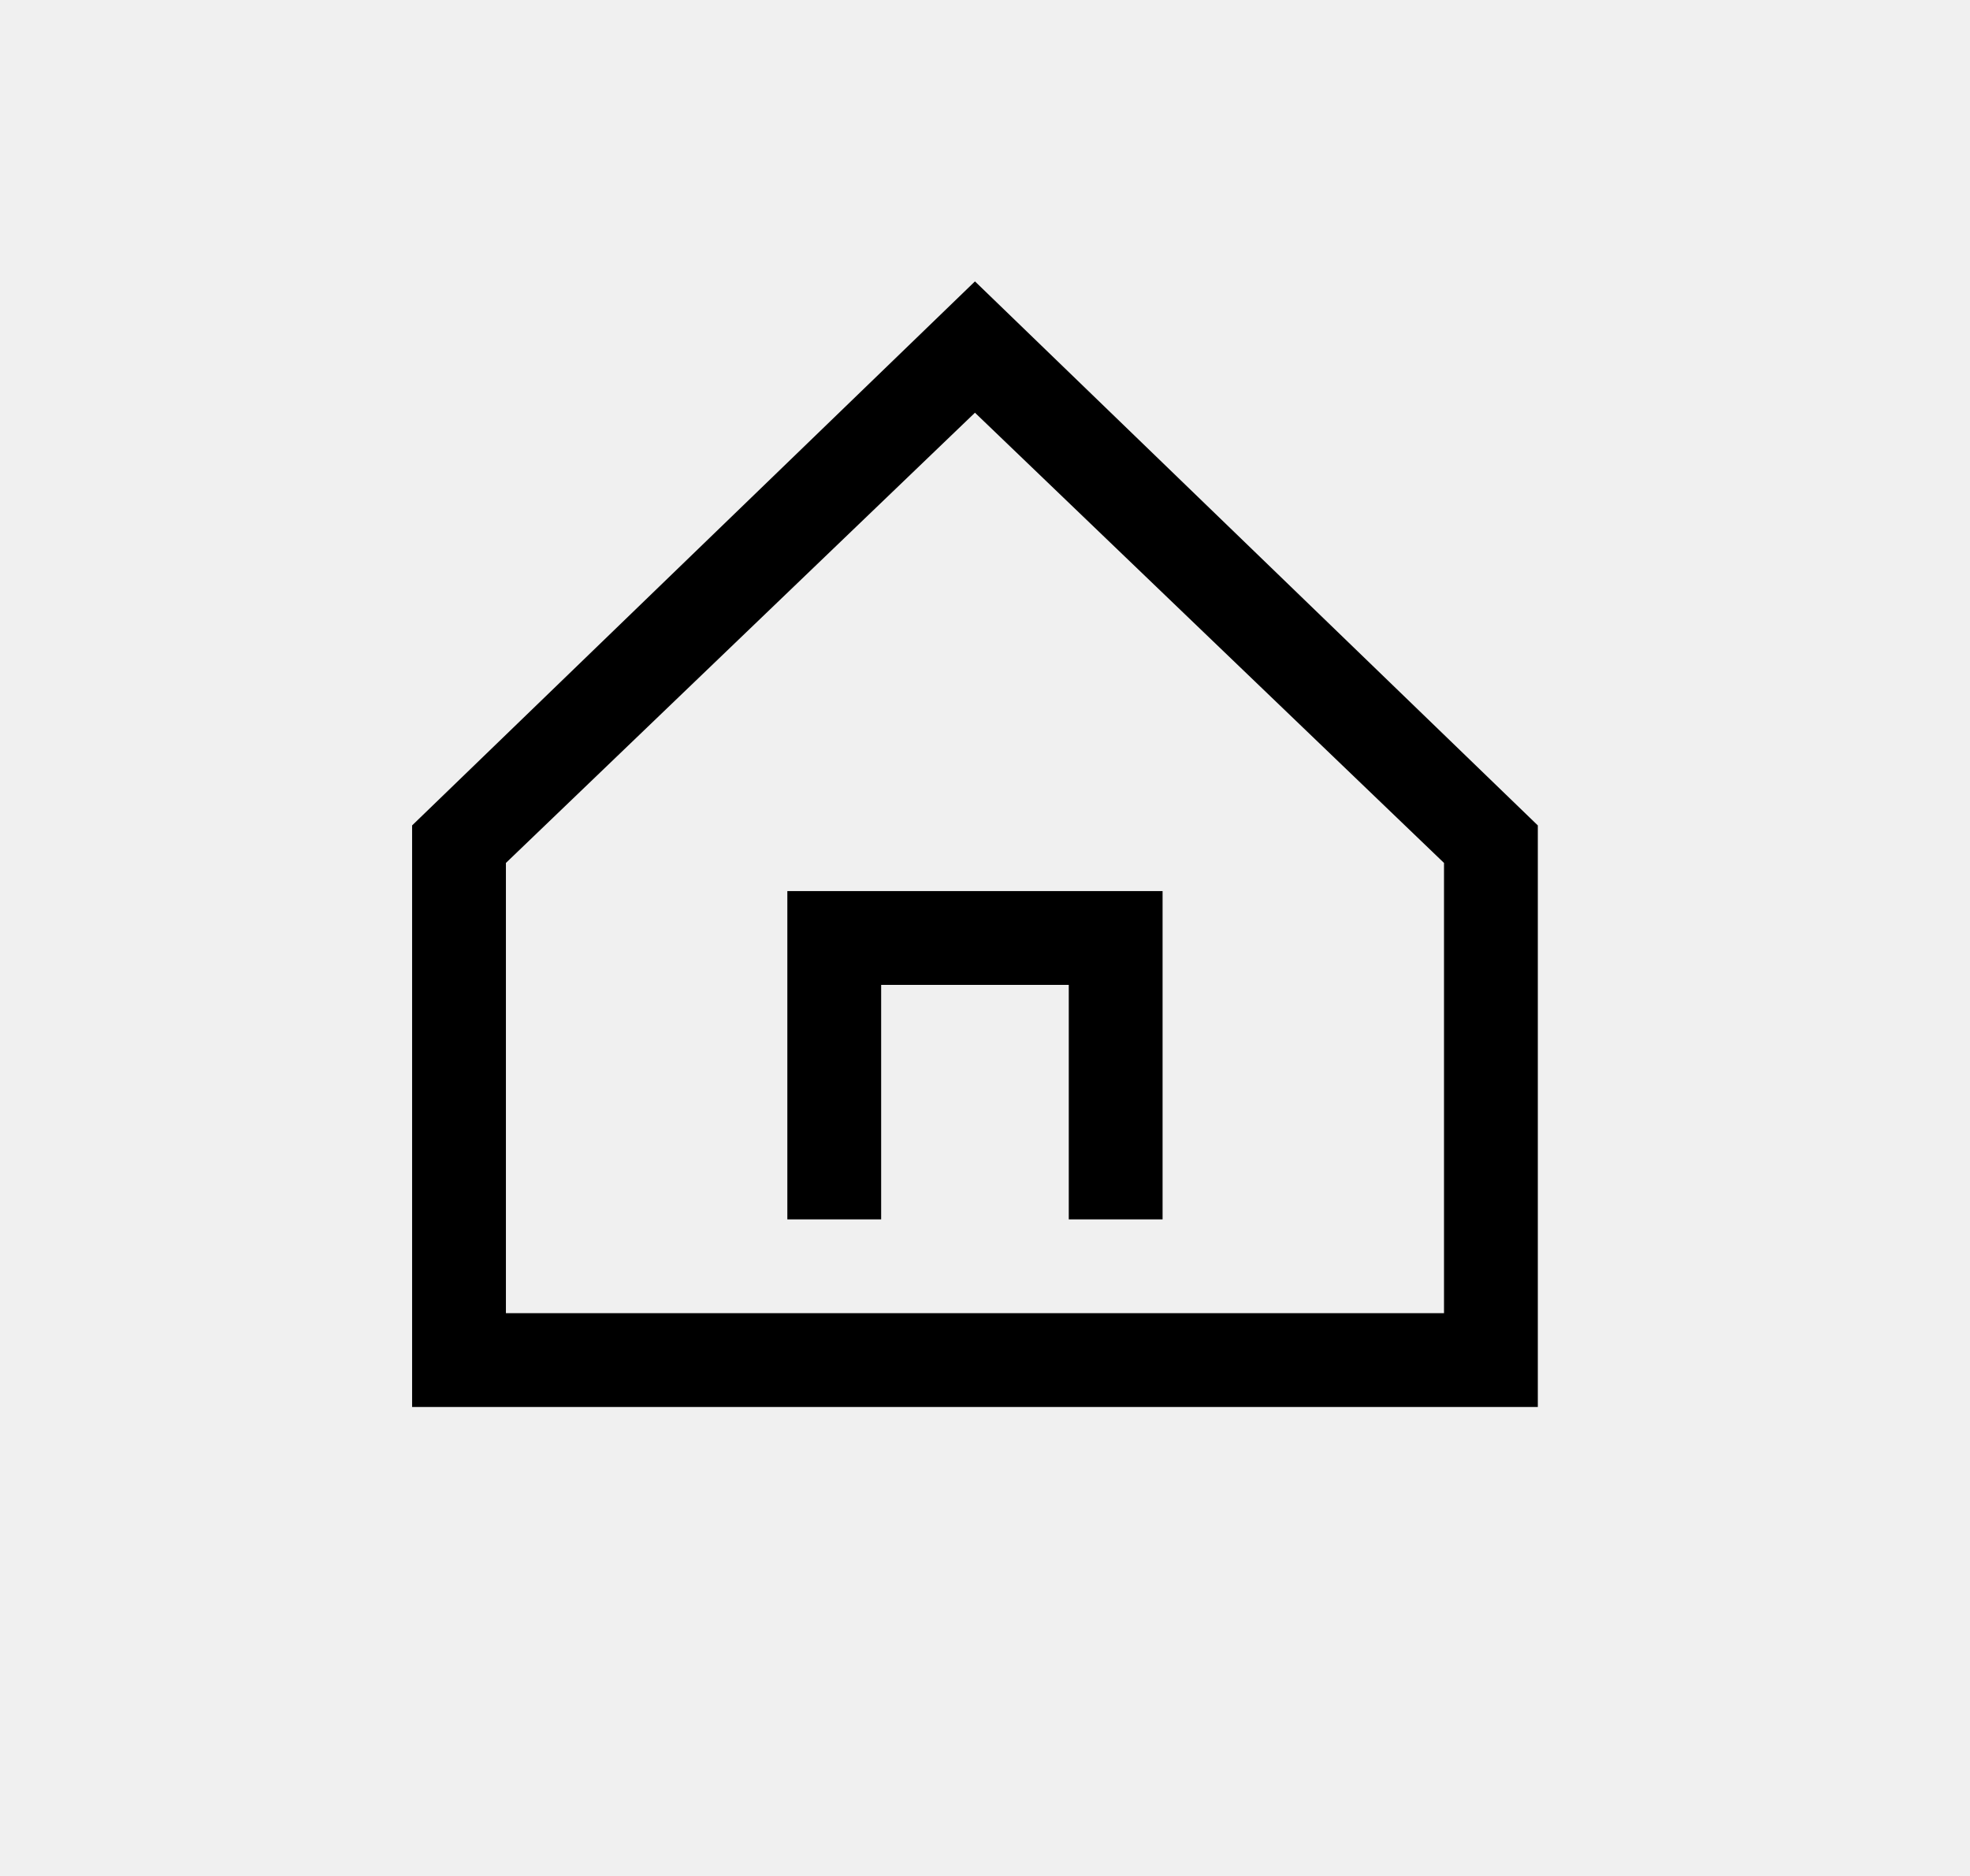
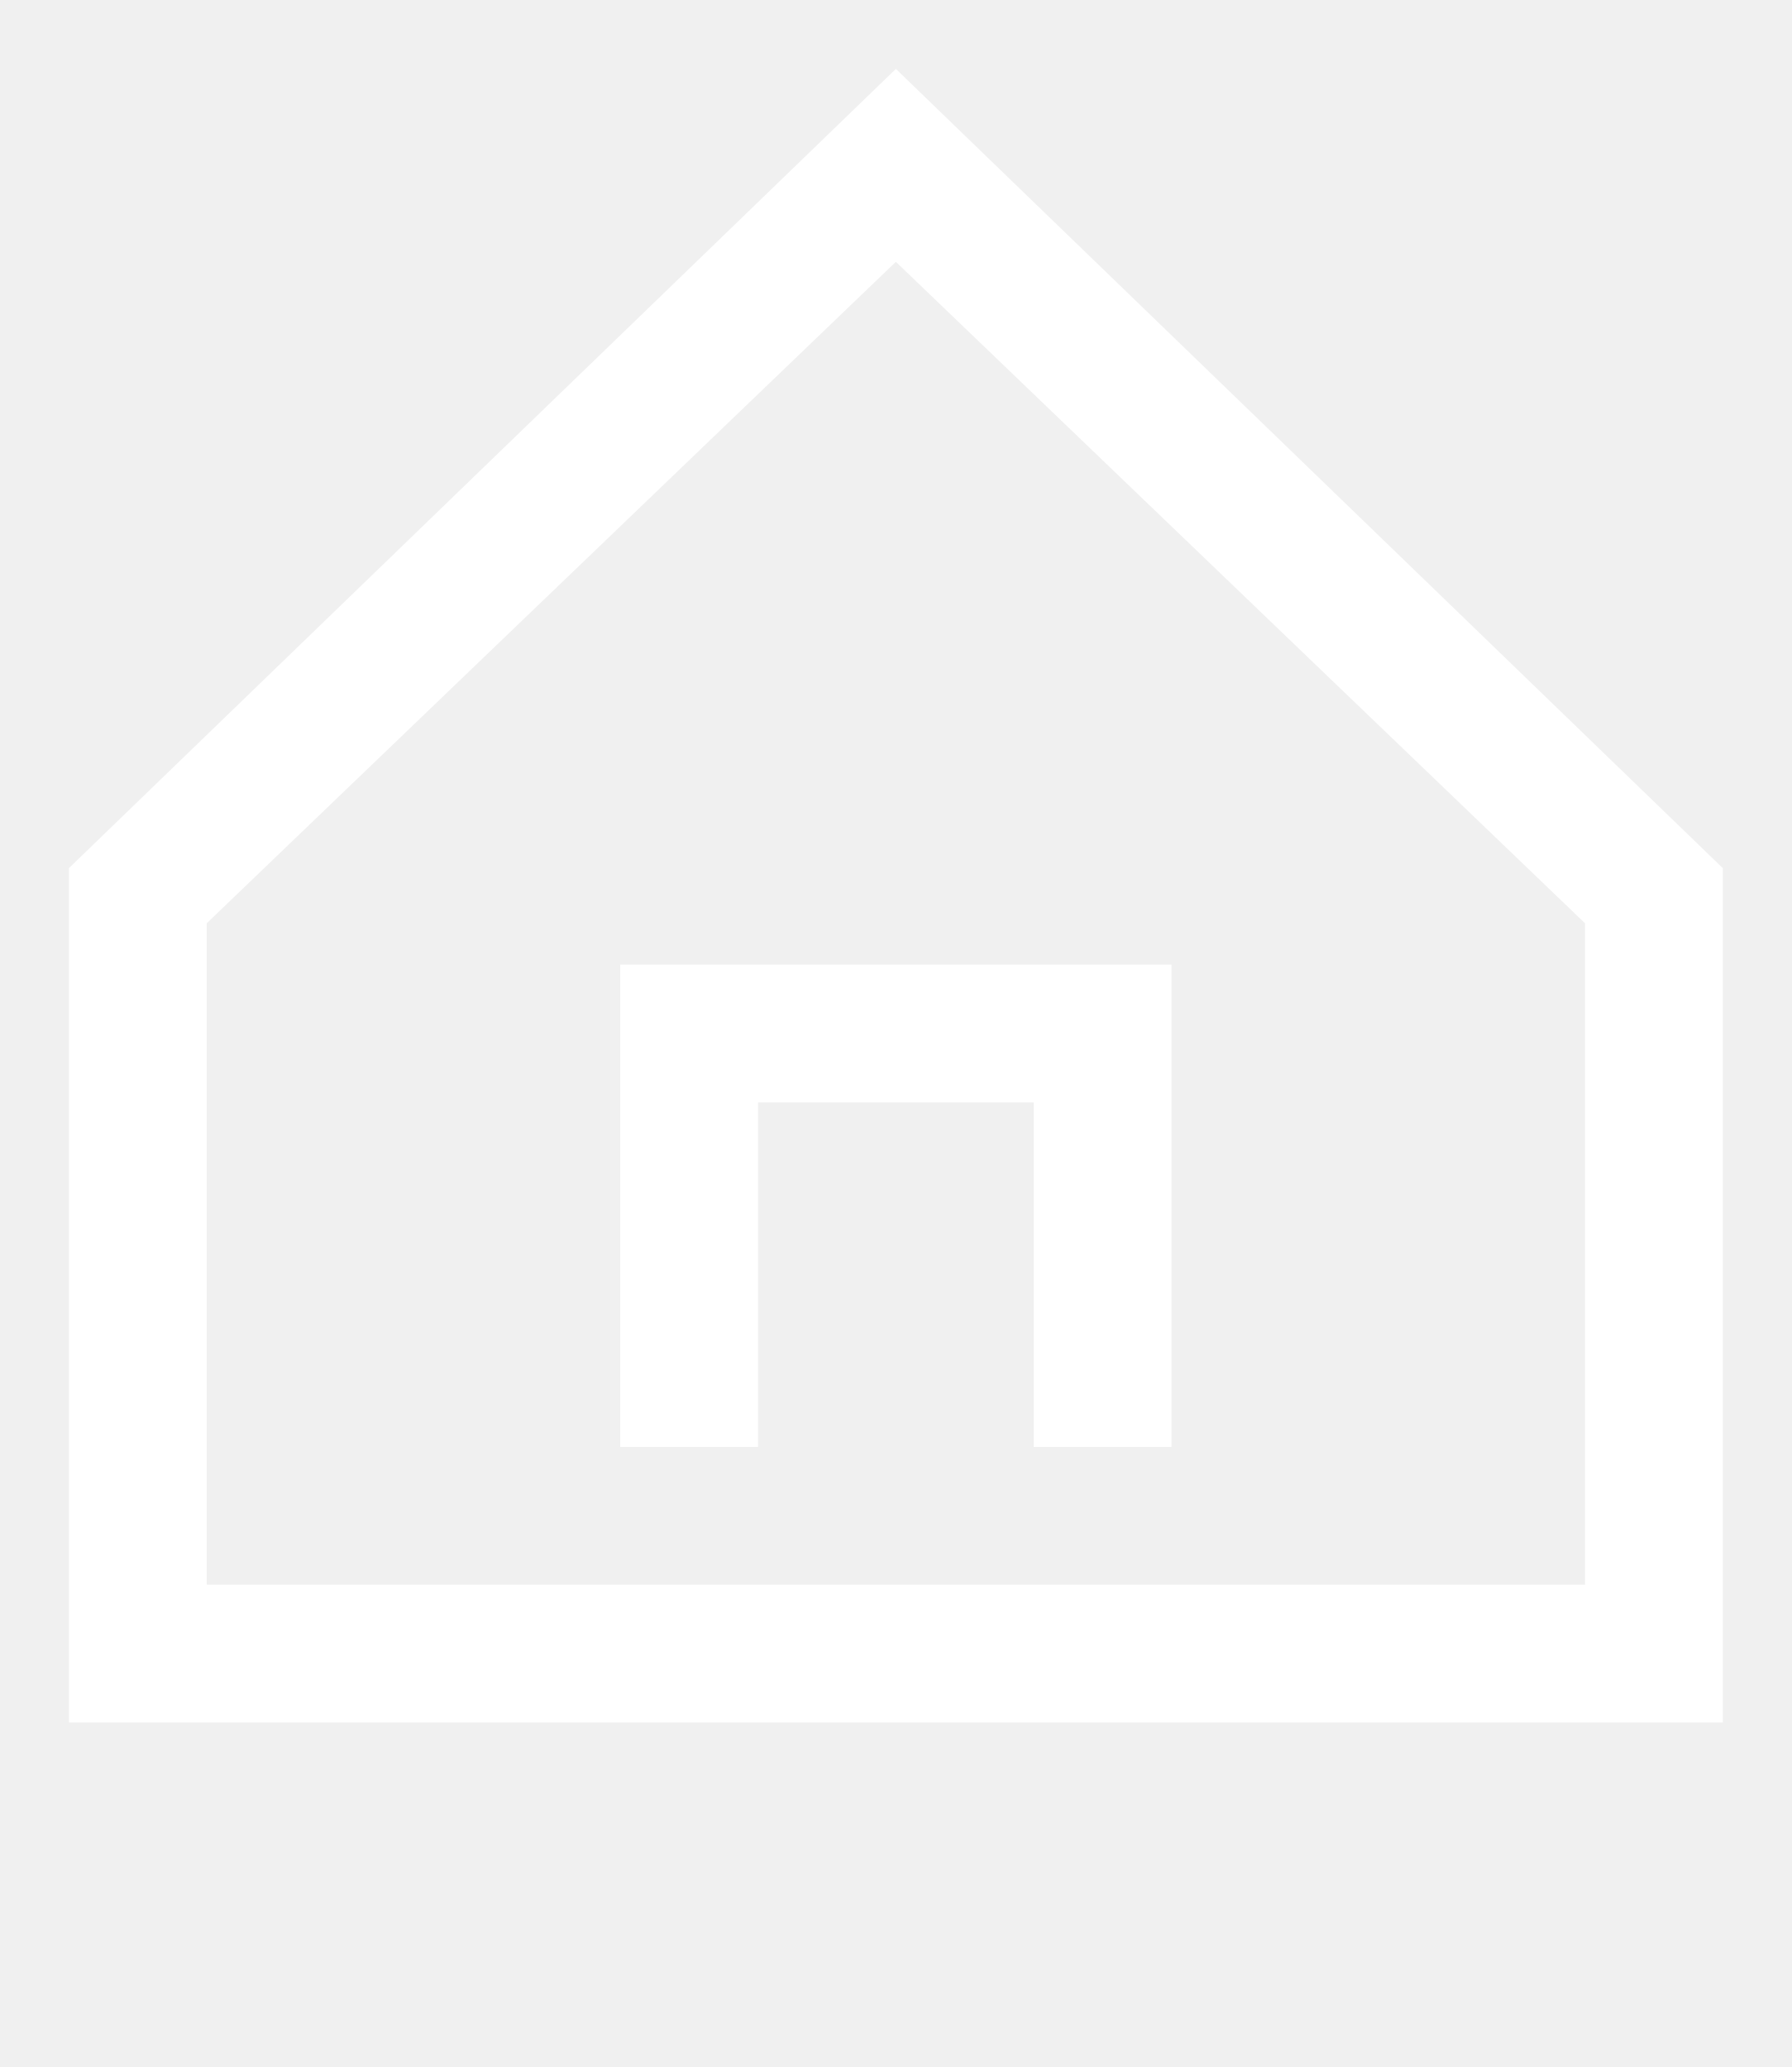
- <svg xmlns="http://www.w3.org/2000/svg" width="21" height="20" viewBox="0 0 21 20" fill="none">
-   <path d="M10.393 3L4.393 8.8V15H16.393V8.8L10.393 3ZM15.393 14H5.393V9.2L10.393 4.4L15.393 9.2V14Z" fill="black" />
-   <path d="M8.393 13H9.393V10.5H11.393V13H12.393V9.5H8.393V13Z" fill="black" />
+ <svg xmlns="http://www.w3.org/2000/svg" width="13" height="15" viewBox="0 0 13 15" fill="none">
+   <path d="M6.5 0.5L0.5 6.3V12.5H12.5V6.3L6.5 0.5ZM11.5 11.5H1.5V6.7L6.5 1.9L11.5 6.7V11.5Z" fill="white" />
+   <path d="M4.5 10.5H5.5V8H7.5V10.5H8.5V7H4.5V10.5Z" fill="white" />
</svg>
